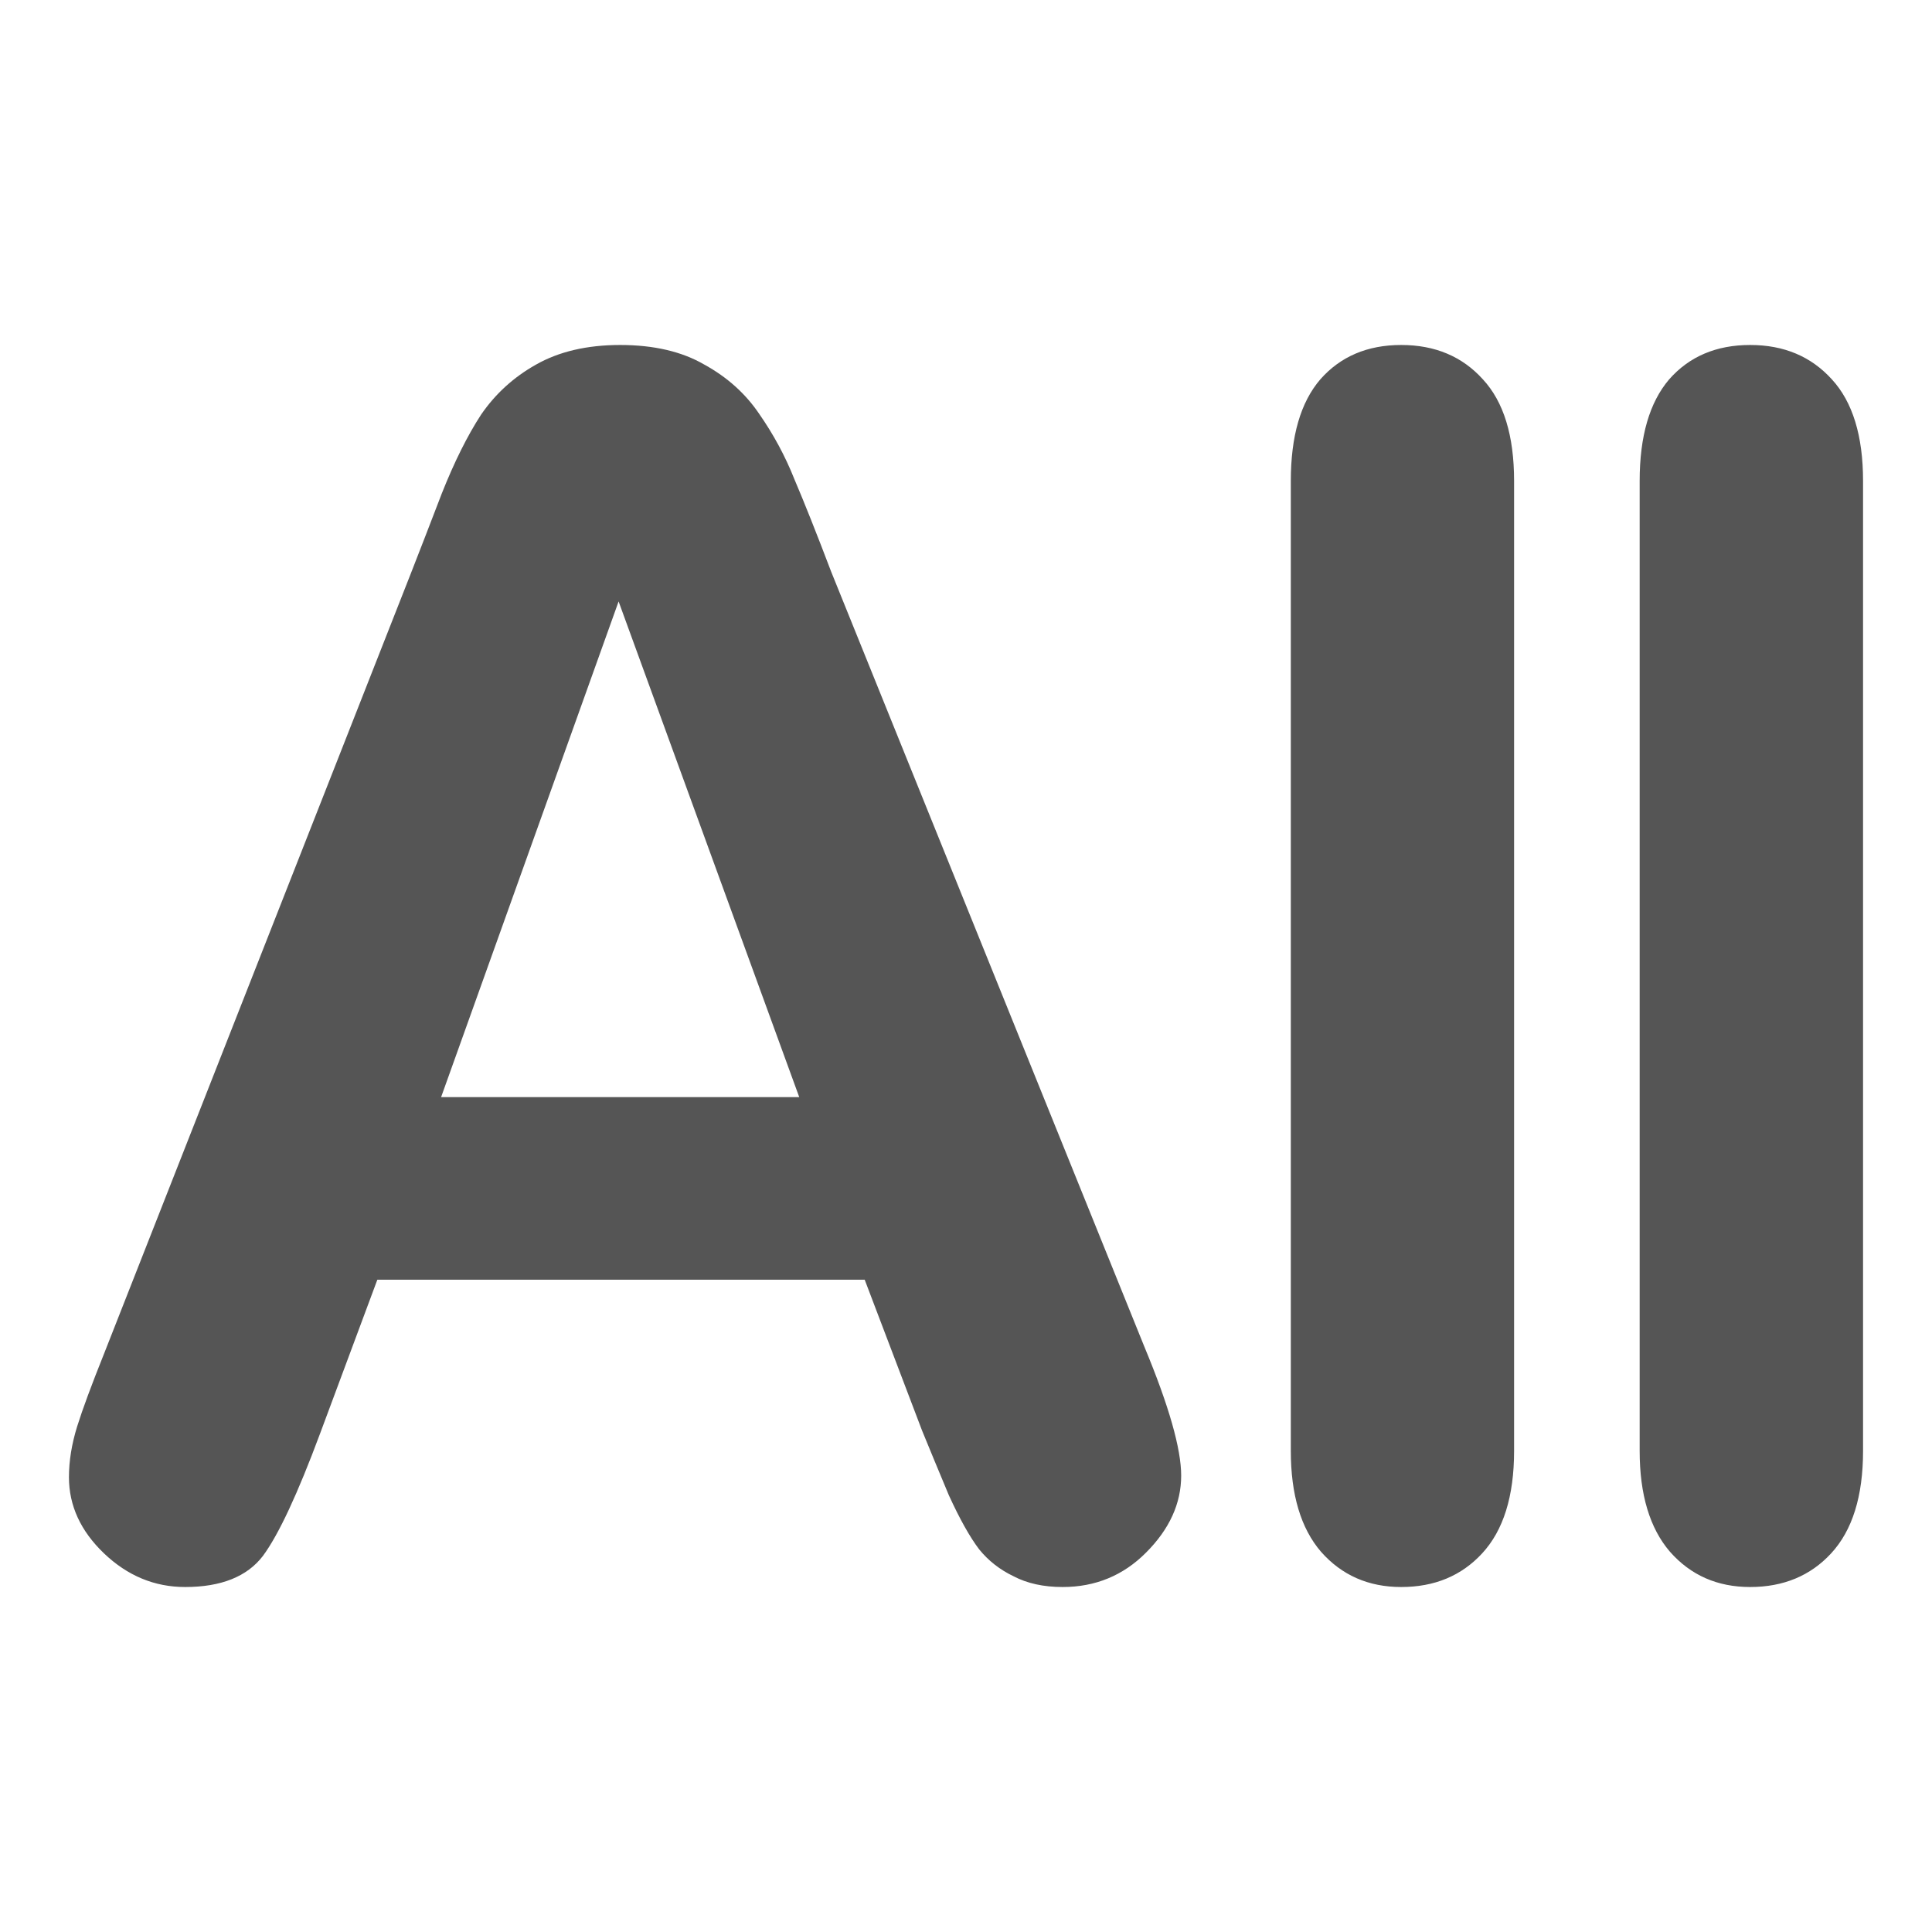
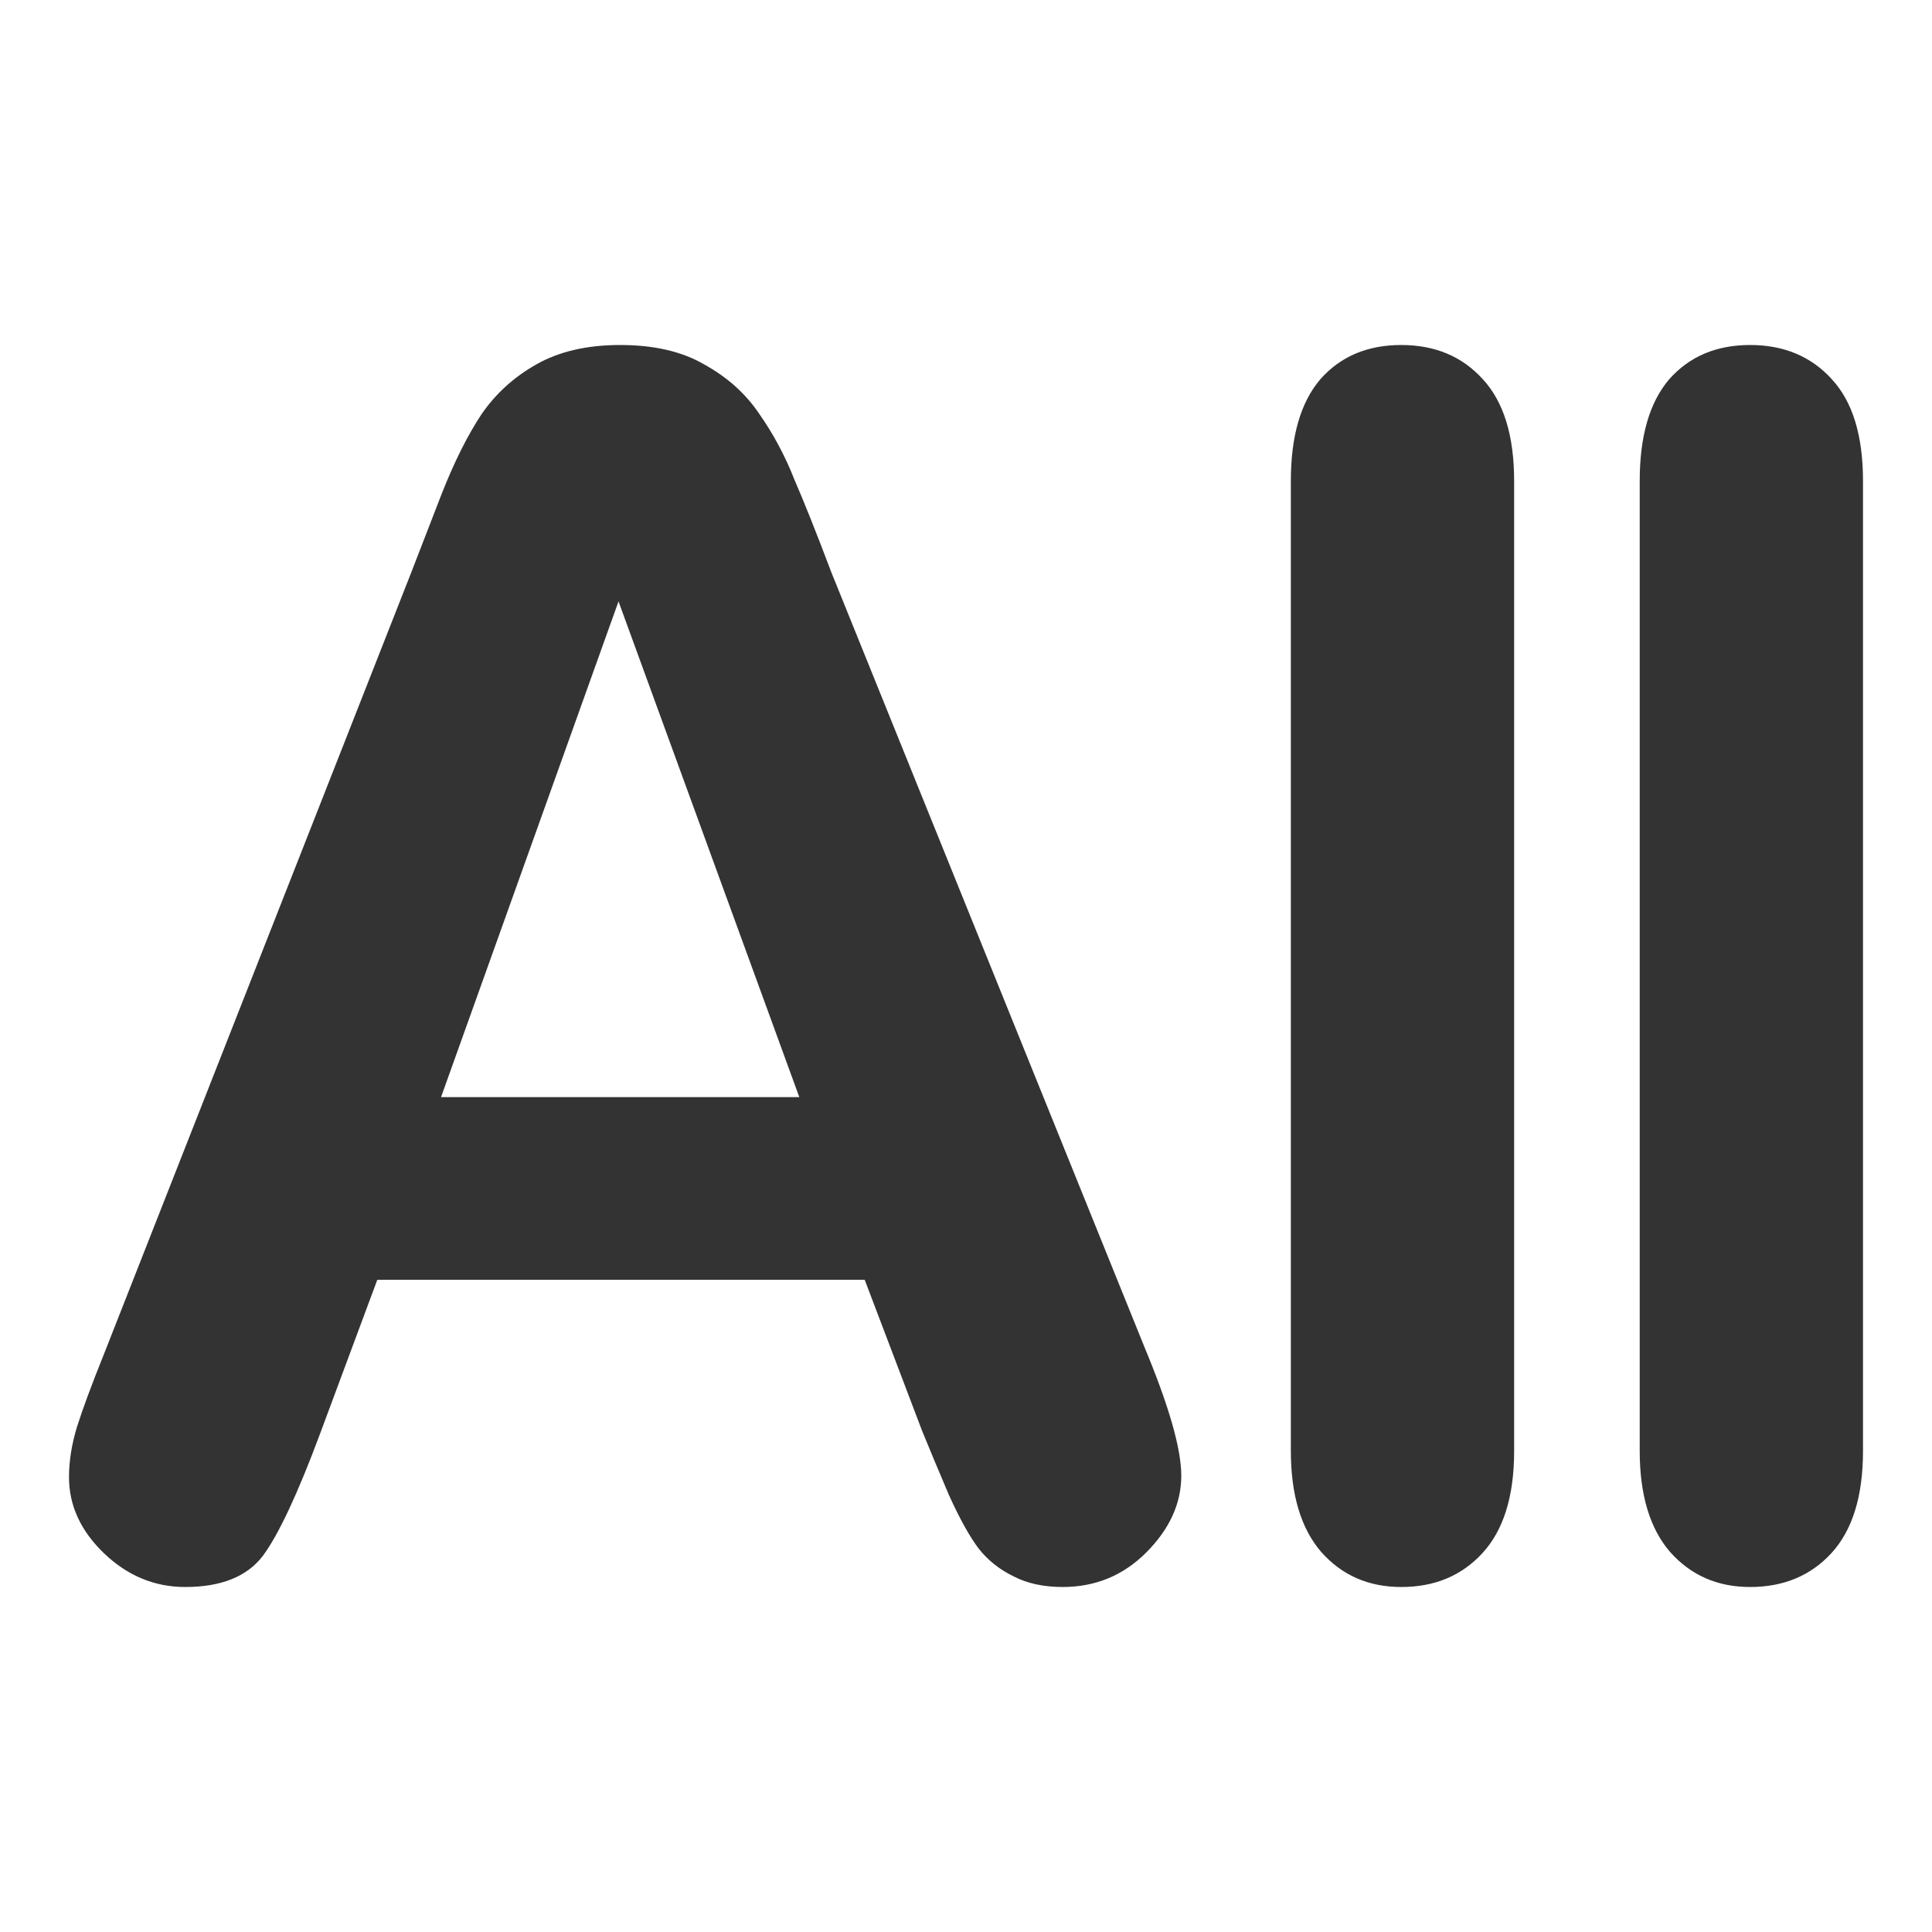
- <svg xmlns="http://www.w3.org/2000/svg" width="16" height="16" viewBox="0 0 16 16" fill="none">
-   <path d="M5.136 2.857C5.416 2.857 5.649 2.912 5.834 3.02C6.023 3.124 6.174 3.26 6.287 3.427C6.404 3.595 6.502 3.775 6.579 3.969C6.66 4.159 6.762 4.415 6.884 4.736L9.478 11.155C9.681 11.643 9.782 11.999 9.782 12.22C9.782 12.451 9.685 12.664 9.491 12.858C9.302 13.048 9.071 13.143 8.8 13.143C8.642 13.143 8.506 13.113 8.394 13.054C8.281 13 8.186 12.926 8.109 12.831C8.033 12.731 7.949 12.582 7.858 12.383C7.773 12.18 7.699 12.001 7.636 11.847L7.161 10.598H3.125L2.65 11.874C2.465 12.371 2.308 12.709 2.177 12.886C2.046 13.057 1.831 13.143 1.533 13.143C1.28 13.143 1.056 13.05 0.862 12.865C0.668 12.68 0.571 12.469 0.571 12.234C0.571 12.098 0.594 11.958 0.639 11.813C0.684 11.669 0.759 11.467 0.862 11.21L3.402 4.75C3.475 4.565 3.56 4.343 3.659 4.086C3.763 3.824 3.872 3.606 3.984 3.434C4.102 3.262 4.253 3.124 4.438 3.02C4.628 2.912 4.86 2.857 5.136 2.857ZM11.604 2.857C11.884 2.857 12.11 2.952 12.281 3.142C12.453 3.328 12.539 3.608 12.539 3.983V12.016C12.539 12.392 12.45 12.675 12.274 12.865C12.103 13.05 11.88 13.143 11.604 13.143C11.334 13.143 11.112 13.046 10.94 12.851C10.773 12.657 10.69 12.378 10.69 12.016V3.983C10.69 3.612 10.771 3.332 10.934 3.142C11.101 2.952 11.325 2.857 11.604 2.857ZM14.494 2.857C14.774 2.857 14.999 2.952 15.171 3.142C15.342 3.328 15.429 3.608 15.429 3.983V12.016C15.429 12.392 15.34 12.675 15.164 12.865C14.993 13.05 14.769 13.143 14.494 13.143C14.223 13.143 14.002 13.046 13.83 12.851C13.663 12.657 13.579 12.378 13.579 12.016V3.983C13.579 3.612 13.661 3.332 13.823 3.142C13.99 2.952 14.214 2.857 14.494 2.857ZM3.653 9.086H6.619L5.123 4.981L3.653 9.086Z" fill="#555555" />
+ <svg xmlns="http://www.w3.org/2000/svg" width="14" height="14" viewBox="0 0 14 14" fill="none">
+   <path d="M6.681 10.366L6.266 9.274H2.734L2.319 10.39C2.157 10.825 2.019 11.12 1.905 11.274C1.79 11.425 1.602 11.5 1.342 11.5C1.12 11.5 0.925 11.419 0.755 11.257C0.585 11.094 0.5 10.91 0.5 10.704C0.5 10.586 0.52 10.463 0.559 10.336C0.599 10.21 0.664 10.034 0.755 9.808L2.977 4.156C3.04 3.994 3.115 3.8 3.202 3.575C3.293 3.345 3.388 3.155 3.487 3.005C3.59 2.854 3.722 2.734 3.884 2.642C4.05 2.547 4.253 2.5 4.494 2.5C4.739 2.5 4.943 2.547 5.105 2.642C5.271 2.734 5.403 2.852 5.502 2.999C5.604 3.145 5.689 3.303 5.756 3.474C5.828 3.64 5.917 3.863 6.023 4.144L8.293 9.761C8.471 10.188 8.56 10.499 8.56 10.693C8.56 10.895 8.475 11.081 8.305 11.251C8.139 11.417 7.937 11.5 7.7 11.5C7.562 11.5 7.443 11.474 7.345 11.423C7.246 11.375 7.163 11.31 7.096 11.227C7.029 11.14 6.956 11.009 6.877 10.835C6.801 10.657 6.736 10.501 6.681 10.366ZM5.792 7.95L4.482 4.358L3.196 7.95H5.792ZM9.354 10.514V3.485C9.354 3.161 9.425 2.916 9.567 2.749C9.713 2.583 9.909 2.5 10.154 2.5C10.399 2.5 10.596 2.583 10.746 2.749C10.896 2.912 10.972 3.157 10.972 3.485V10.514C10.972 10.843 10.895 11.09 10.74 11.257C10.59 11.419 10.395 11.5 10.154 11.5C9.917 11.5 9.723 11.415 9.573 11.245C9.427 11.075 9.354 10.831 9.354 10.514ZM11.882 3.485V10.514C11.882 10.831 11.955 11.075 12.101 11.245C12.252 11.415 12.445 11.5 12.682 11.5C12.923 11.5 13.119 11.419 13.269 11.257C13.423 11.09 13.5 10.843 13.5 10.514V3.485C13.5 3.157 13.425 2.912 13.275 2.749C13.125 2.583 12.927 2.5 12.682 2.5C12.437 2.5 12.242 2.583 12.095 2.749C11.953 2.916 11.882 3.161 11.882 3.485Z" fill-rule="evenodd" clip-rule="evenodd" fill="#333333" />
</svg>
